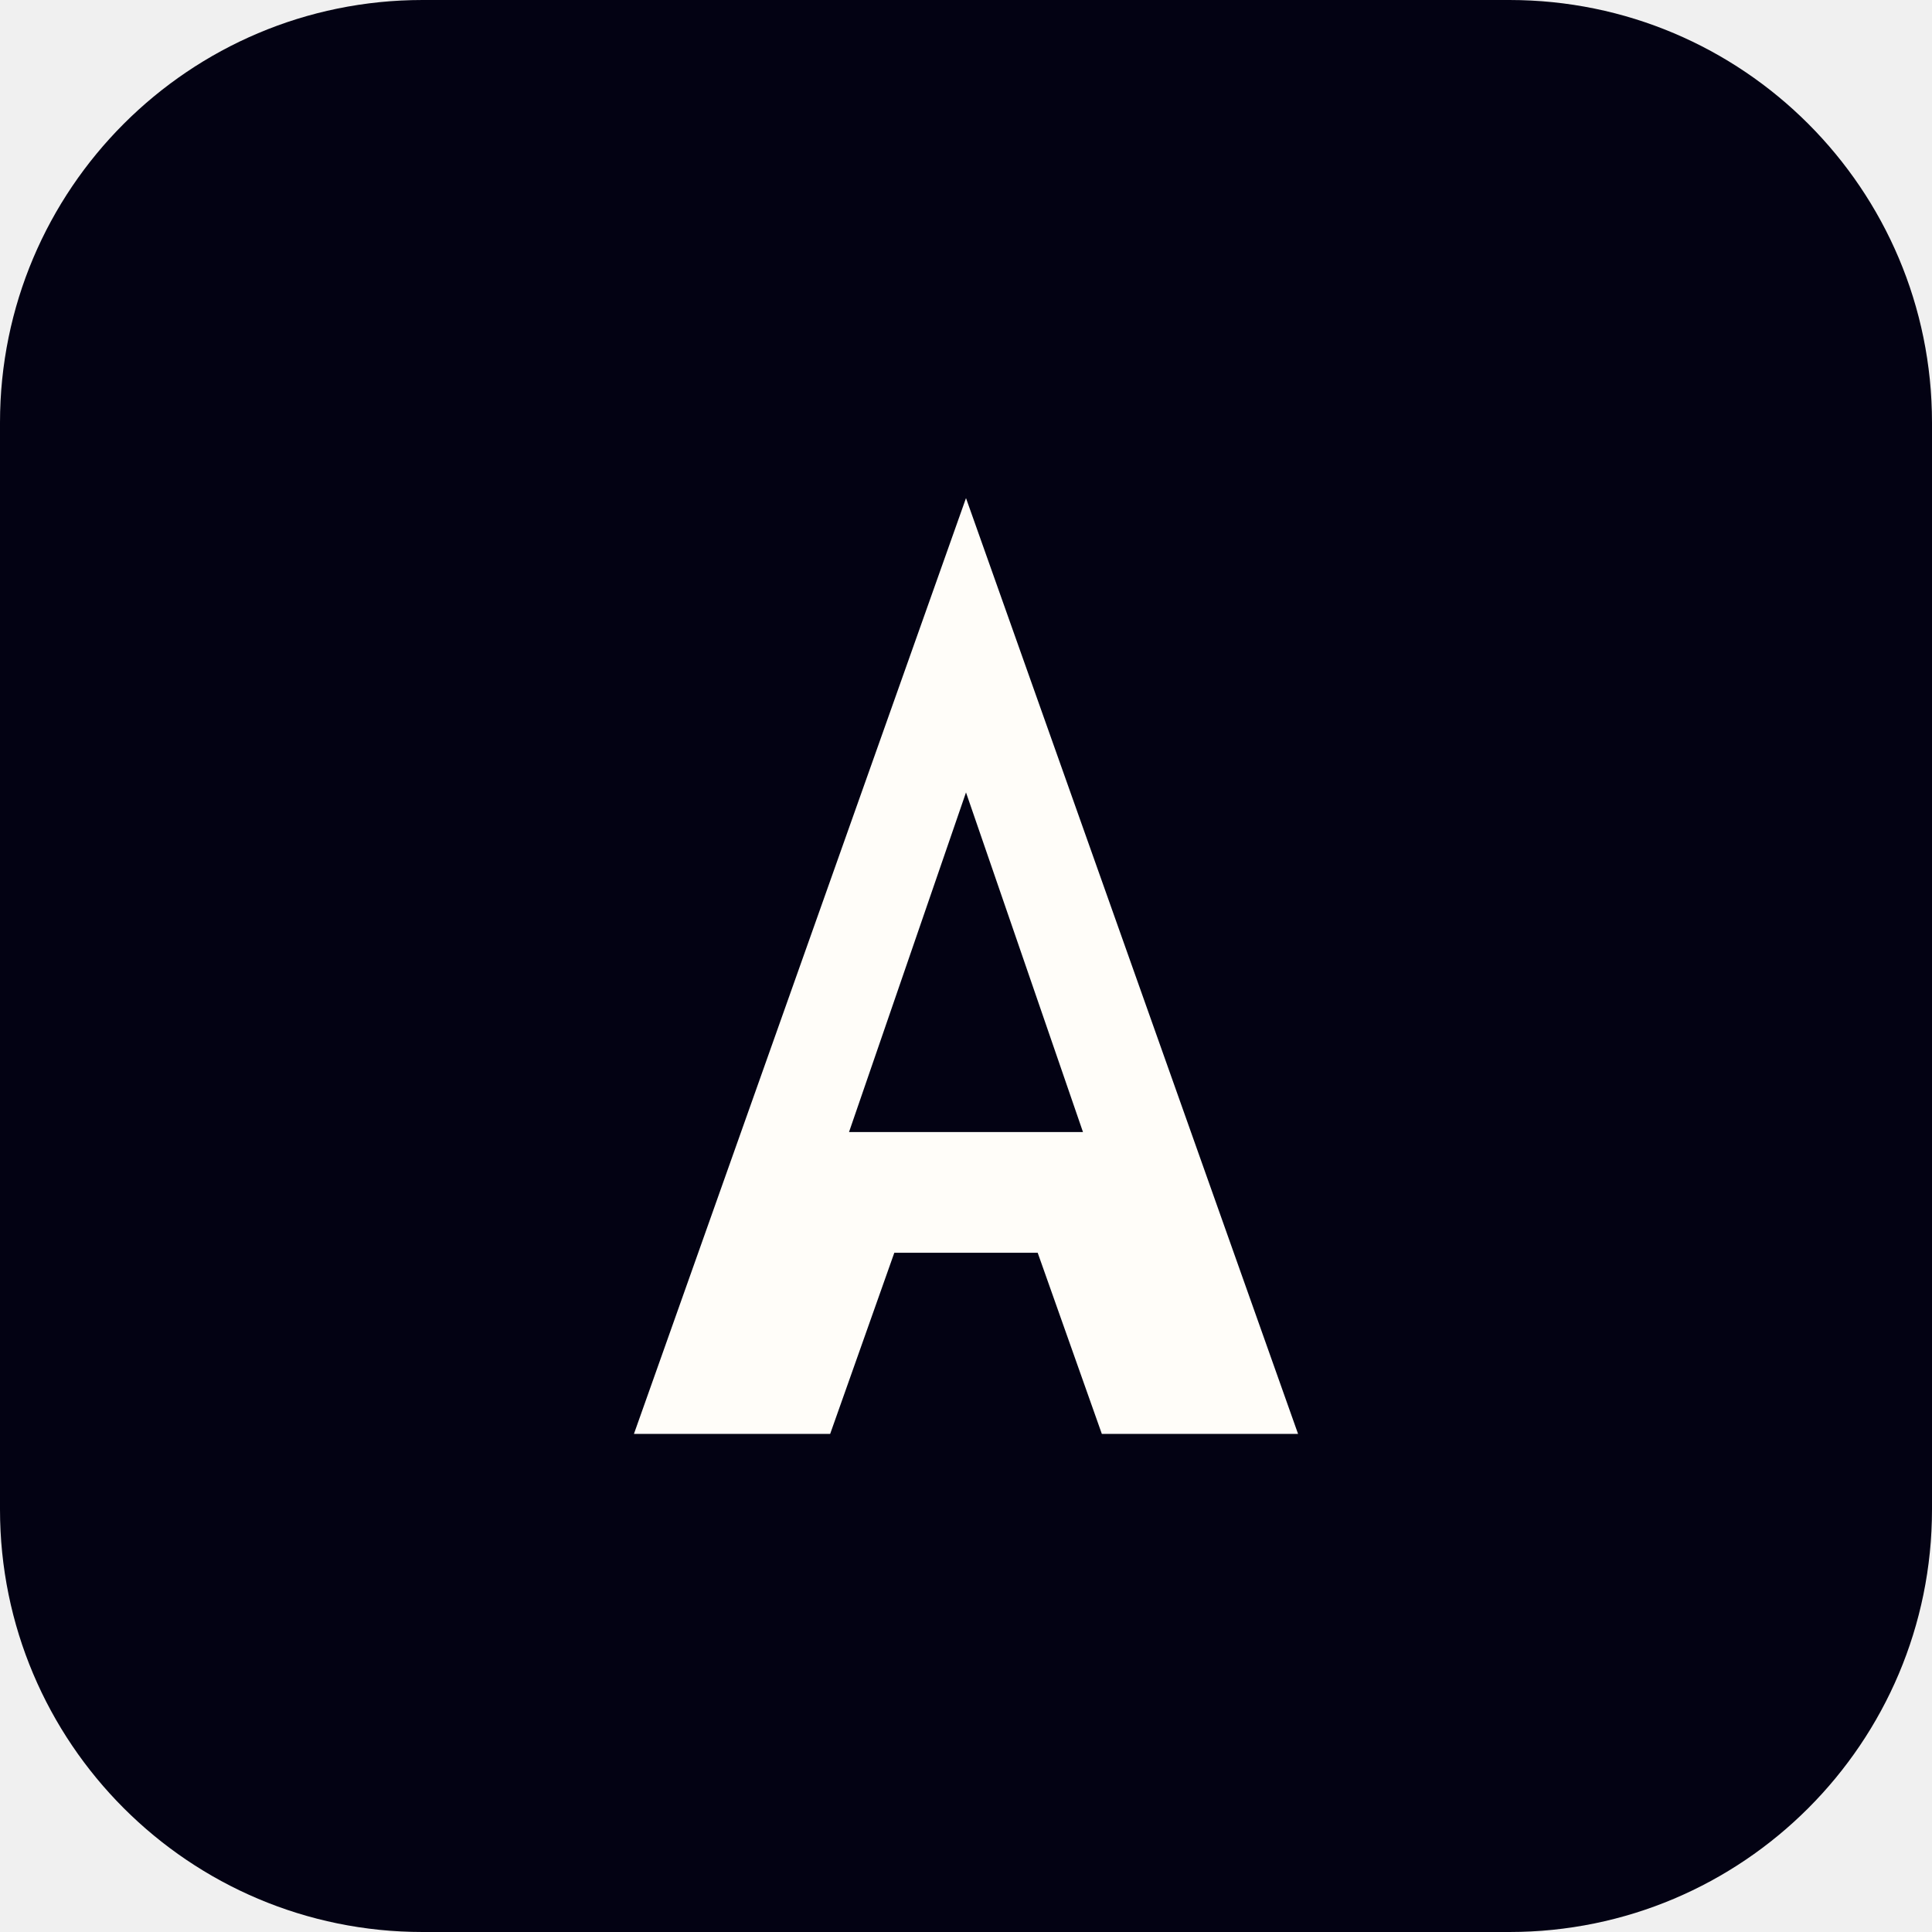
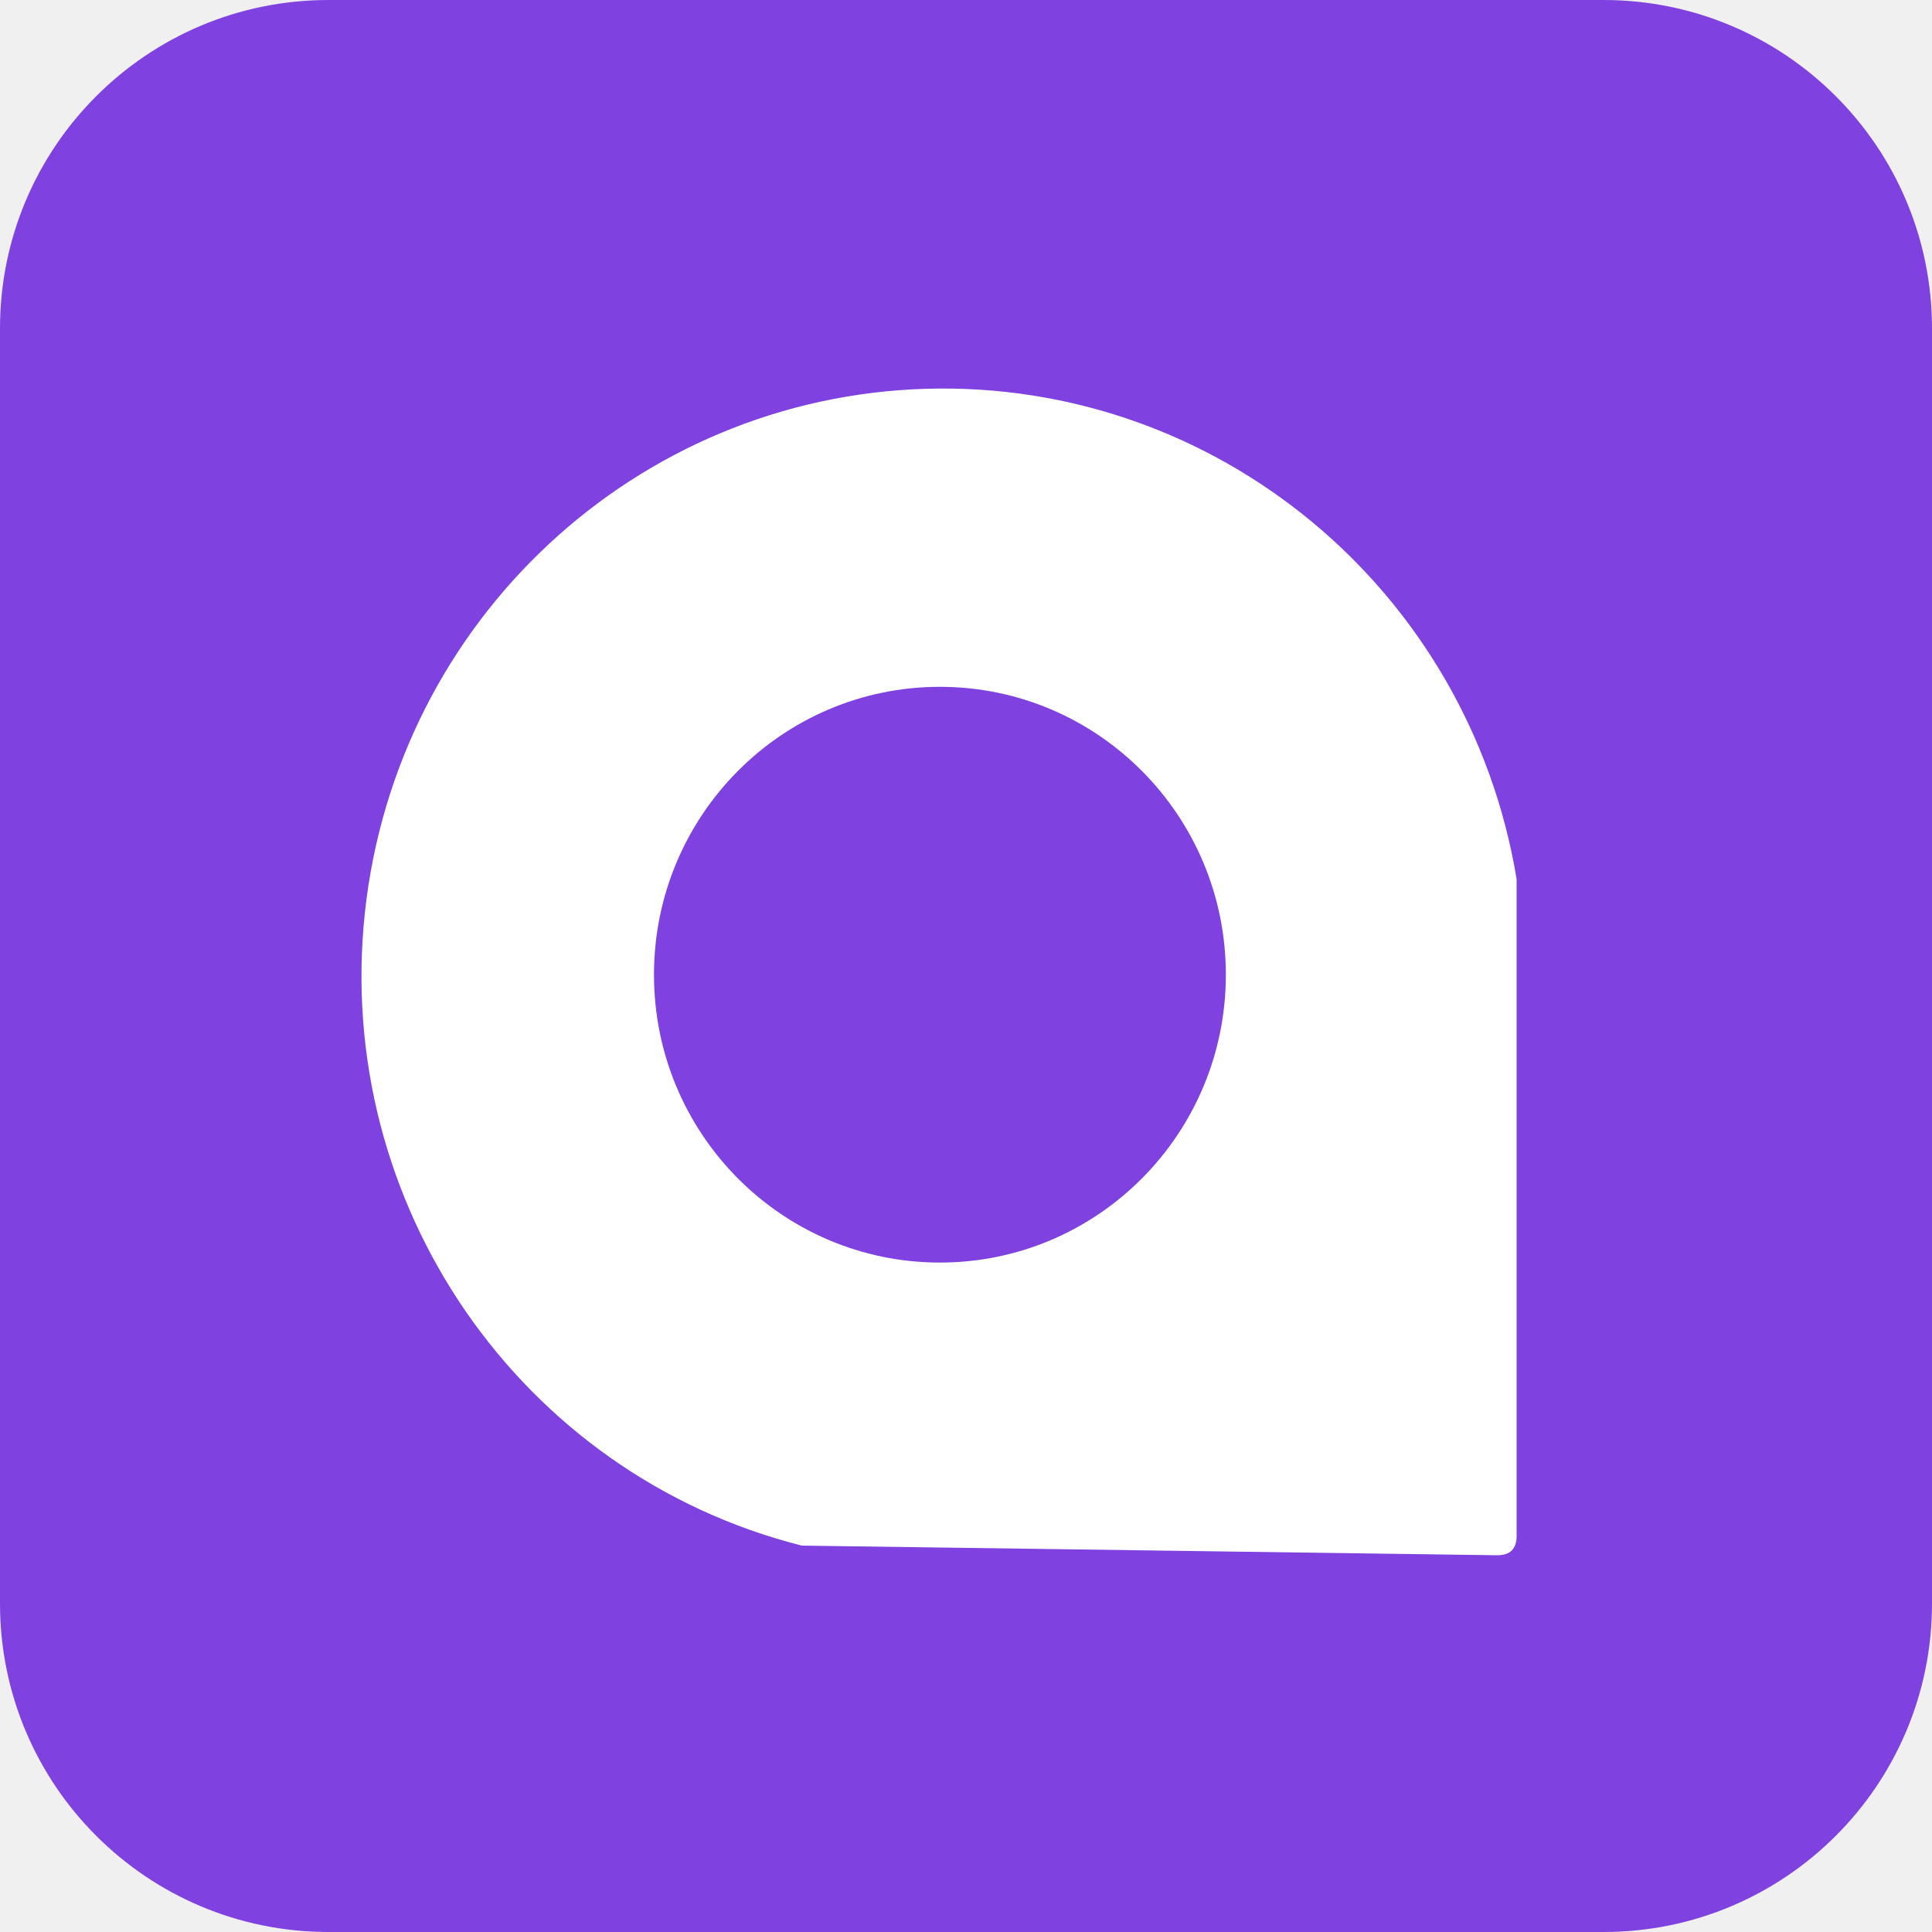
- <svg xmlns="http://www.w3.org/2000/svg" width="512" height="512" viewBox="0 0 512 512">
-   <rect x="0" y="0" width="512" height="512" rx="112" ry="112" fill="#030213" />
-   <path fill="#fffdf9" fill-rule="evenodd" d="     M 256 132     L 344 380     L 292 380     L 275 332     L 237 332     L 220 380     L 168 380     Z     M 256 210     L 225 300     L 287 300     Z   " />
+ <svg xmlns="http://www.w3.org/2000/svg" viewBox="0 0 200 200">
+   <rect width="200" height="200" rx="34" fill="#7f42e1" />
+   <path d="M 157 91 A 60.2 60.8 0 1 0 83 160 L 155 161 Q 157 161 157 159 L 157 91 Z M 126.9 100.9 A 29.6 29.8 0 1 1 67.7 100.9 A 29.6 29.8 0 1 1 126.9 100.9 Z" fill="#FFFFFF" fill-rule="evenodd" />
</svg>
